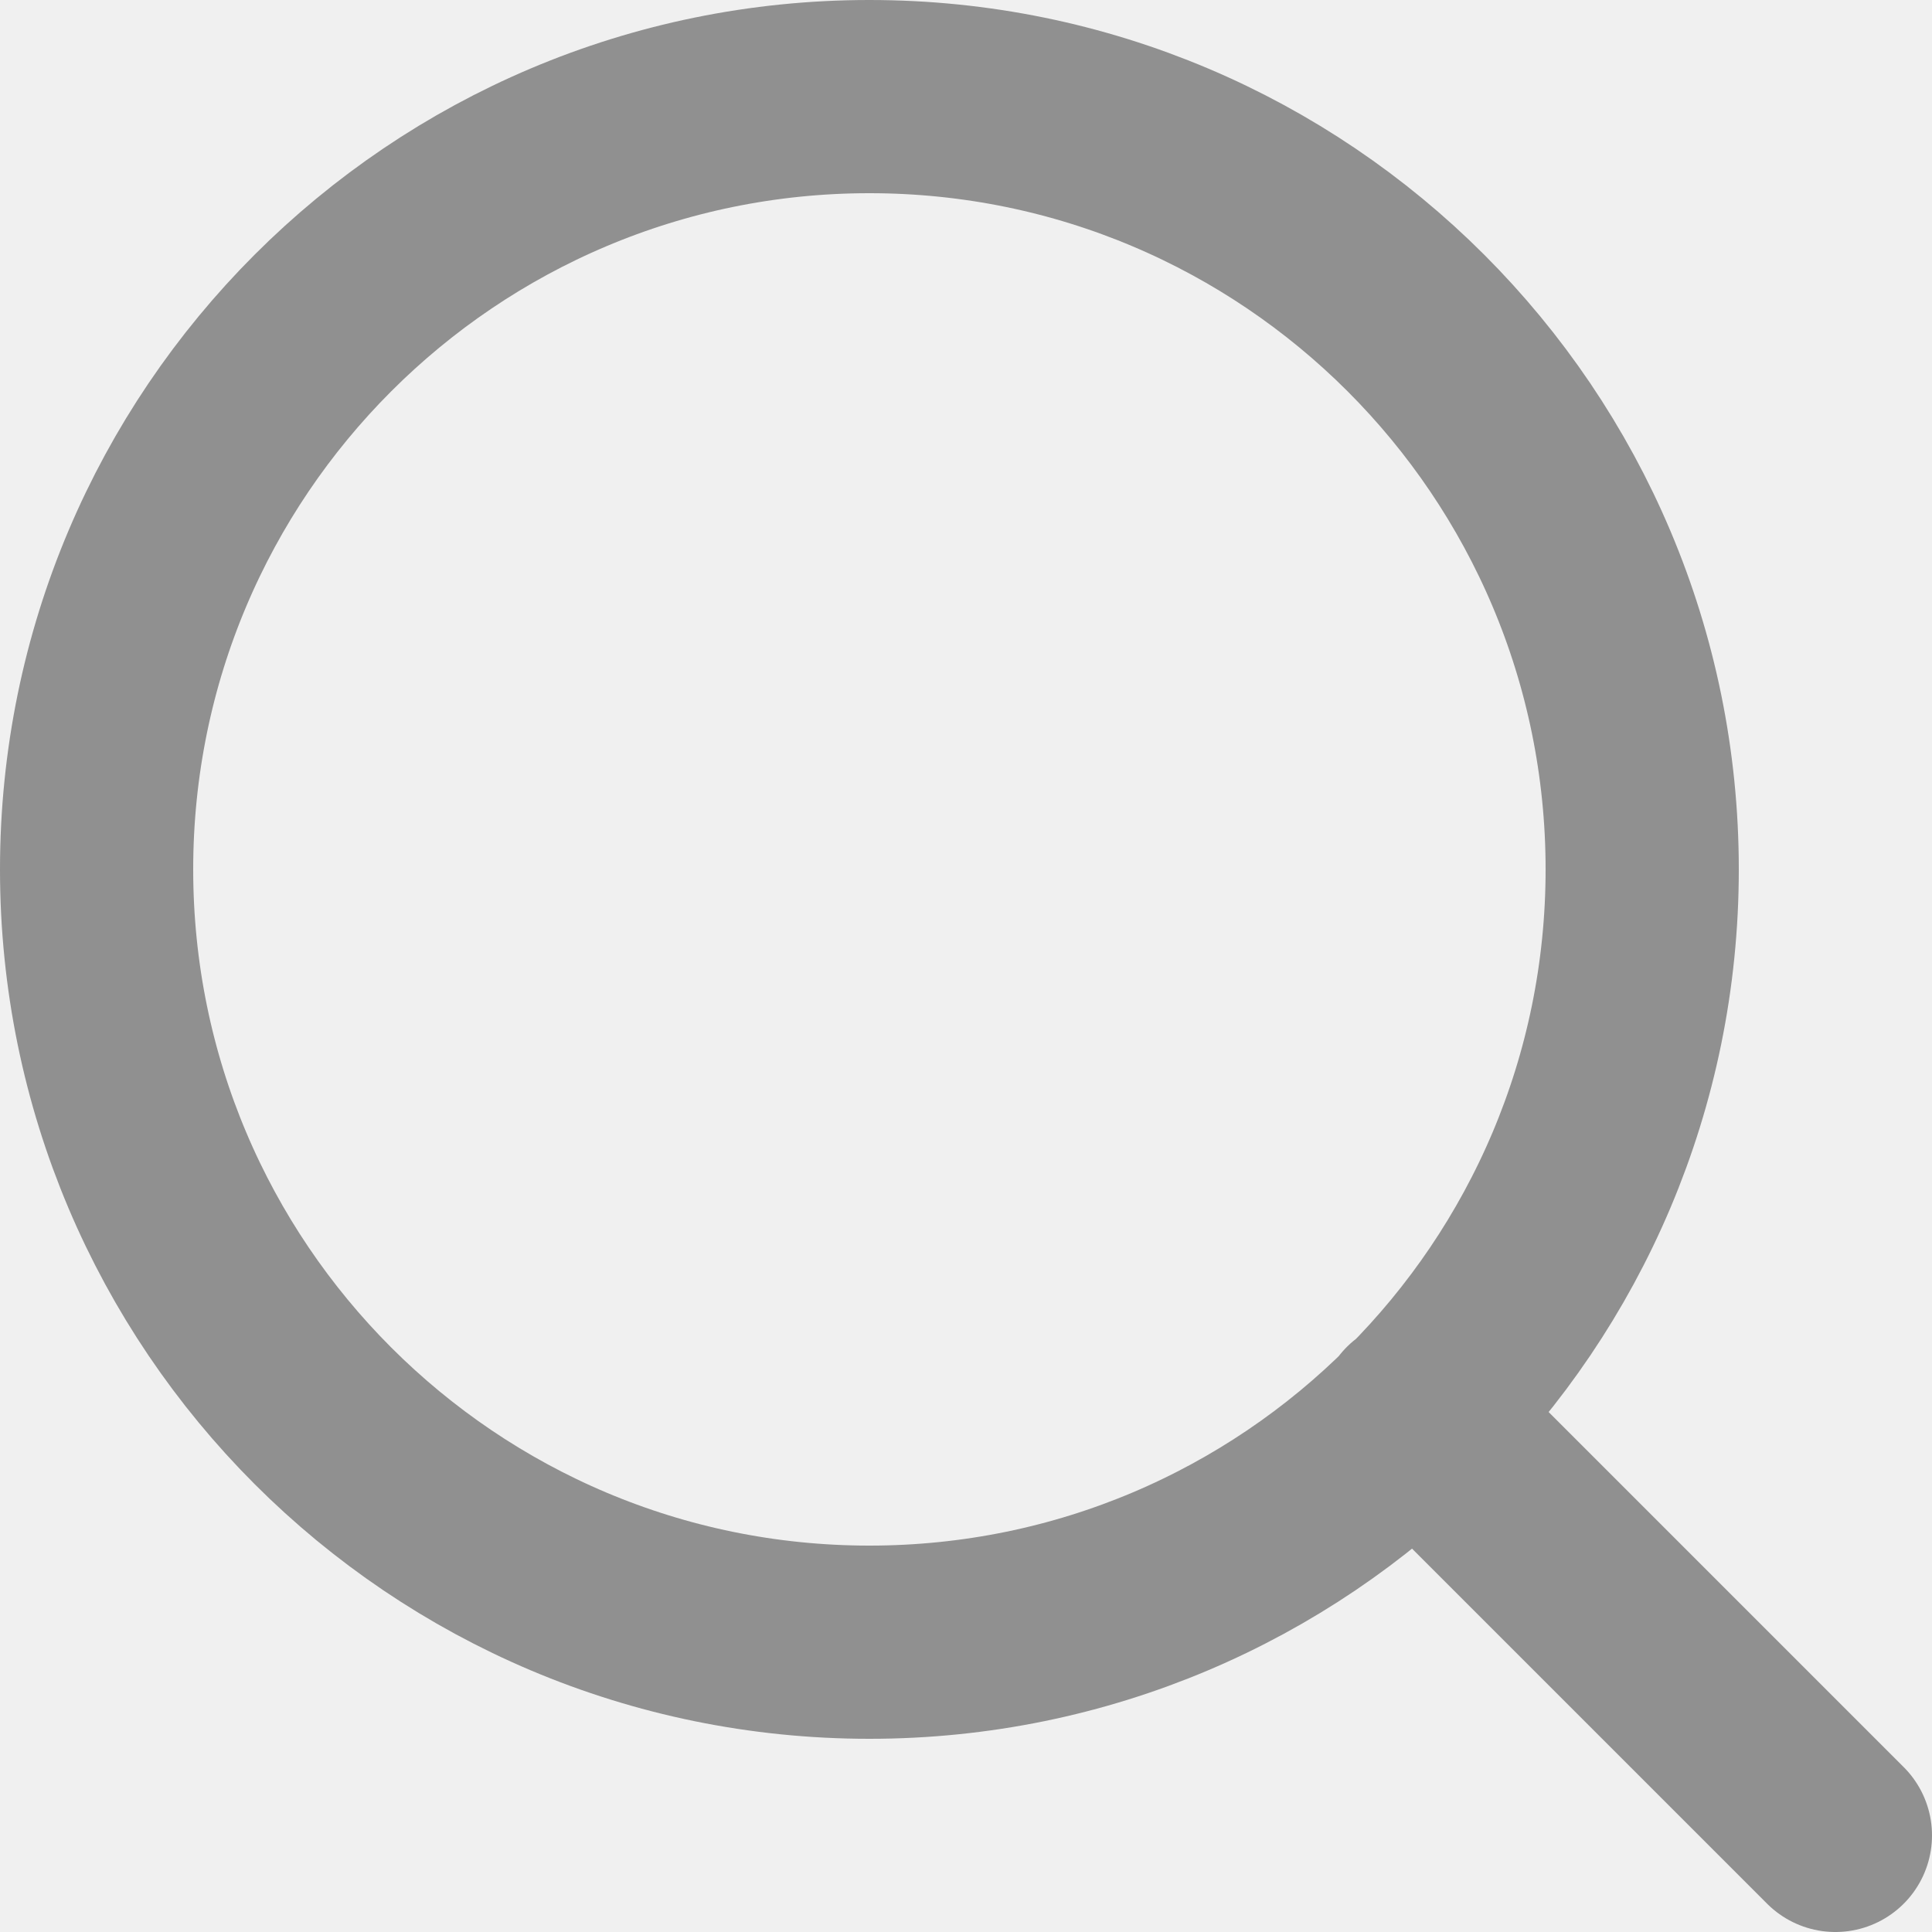
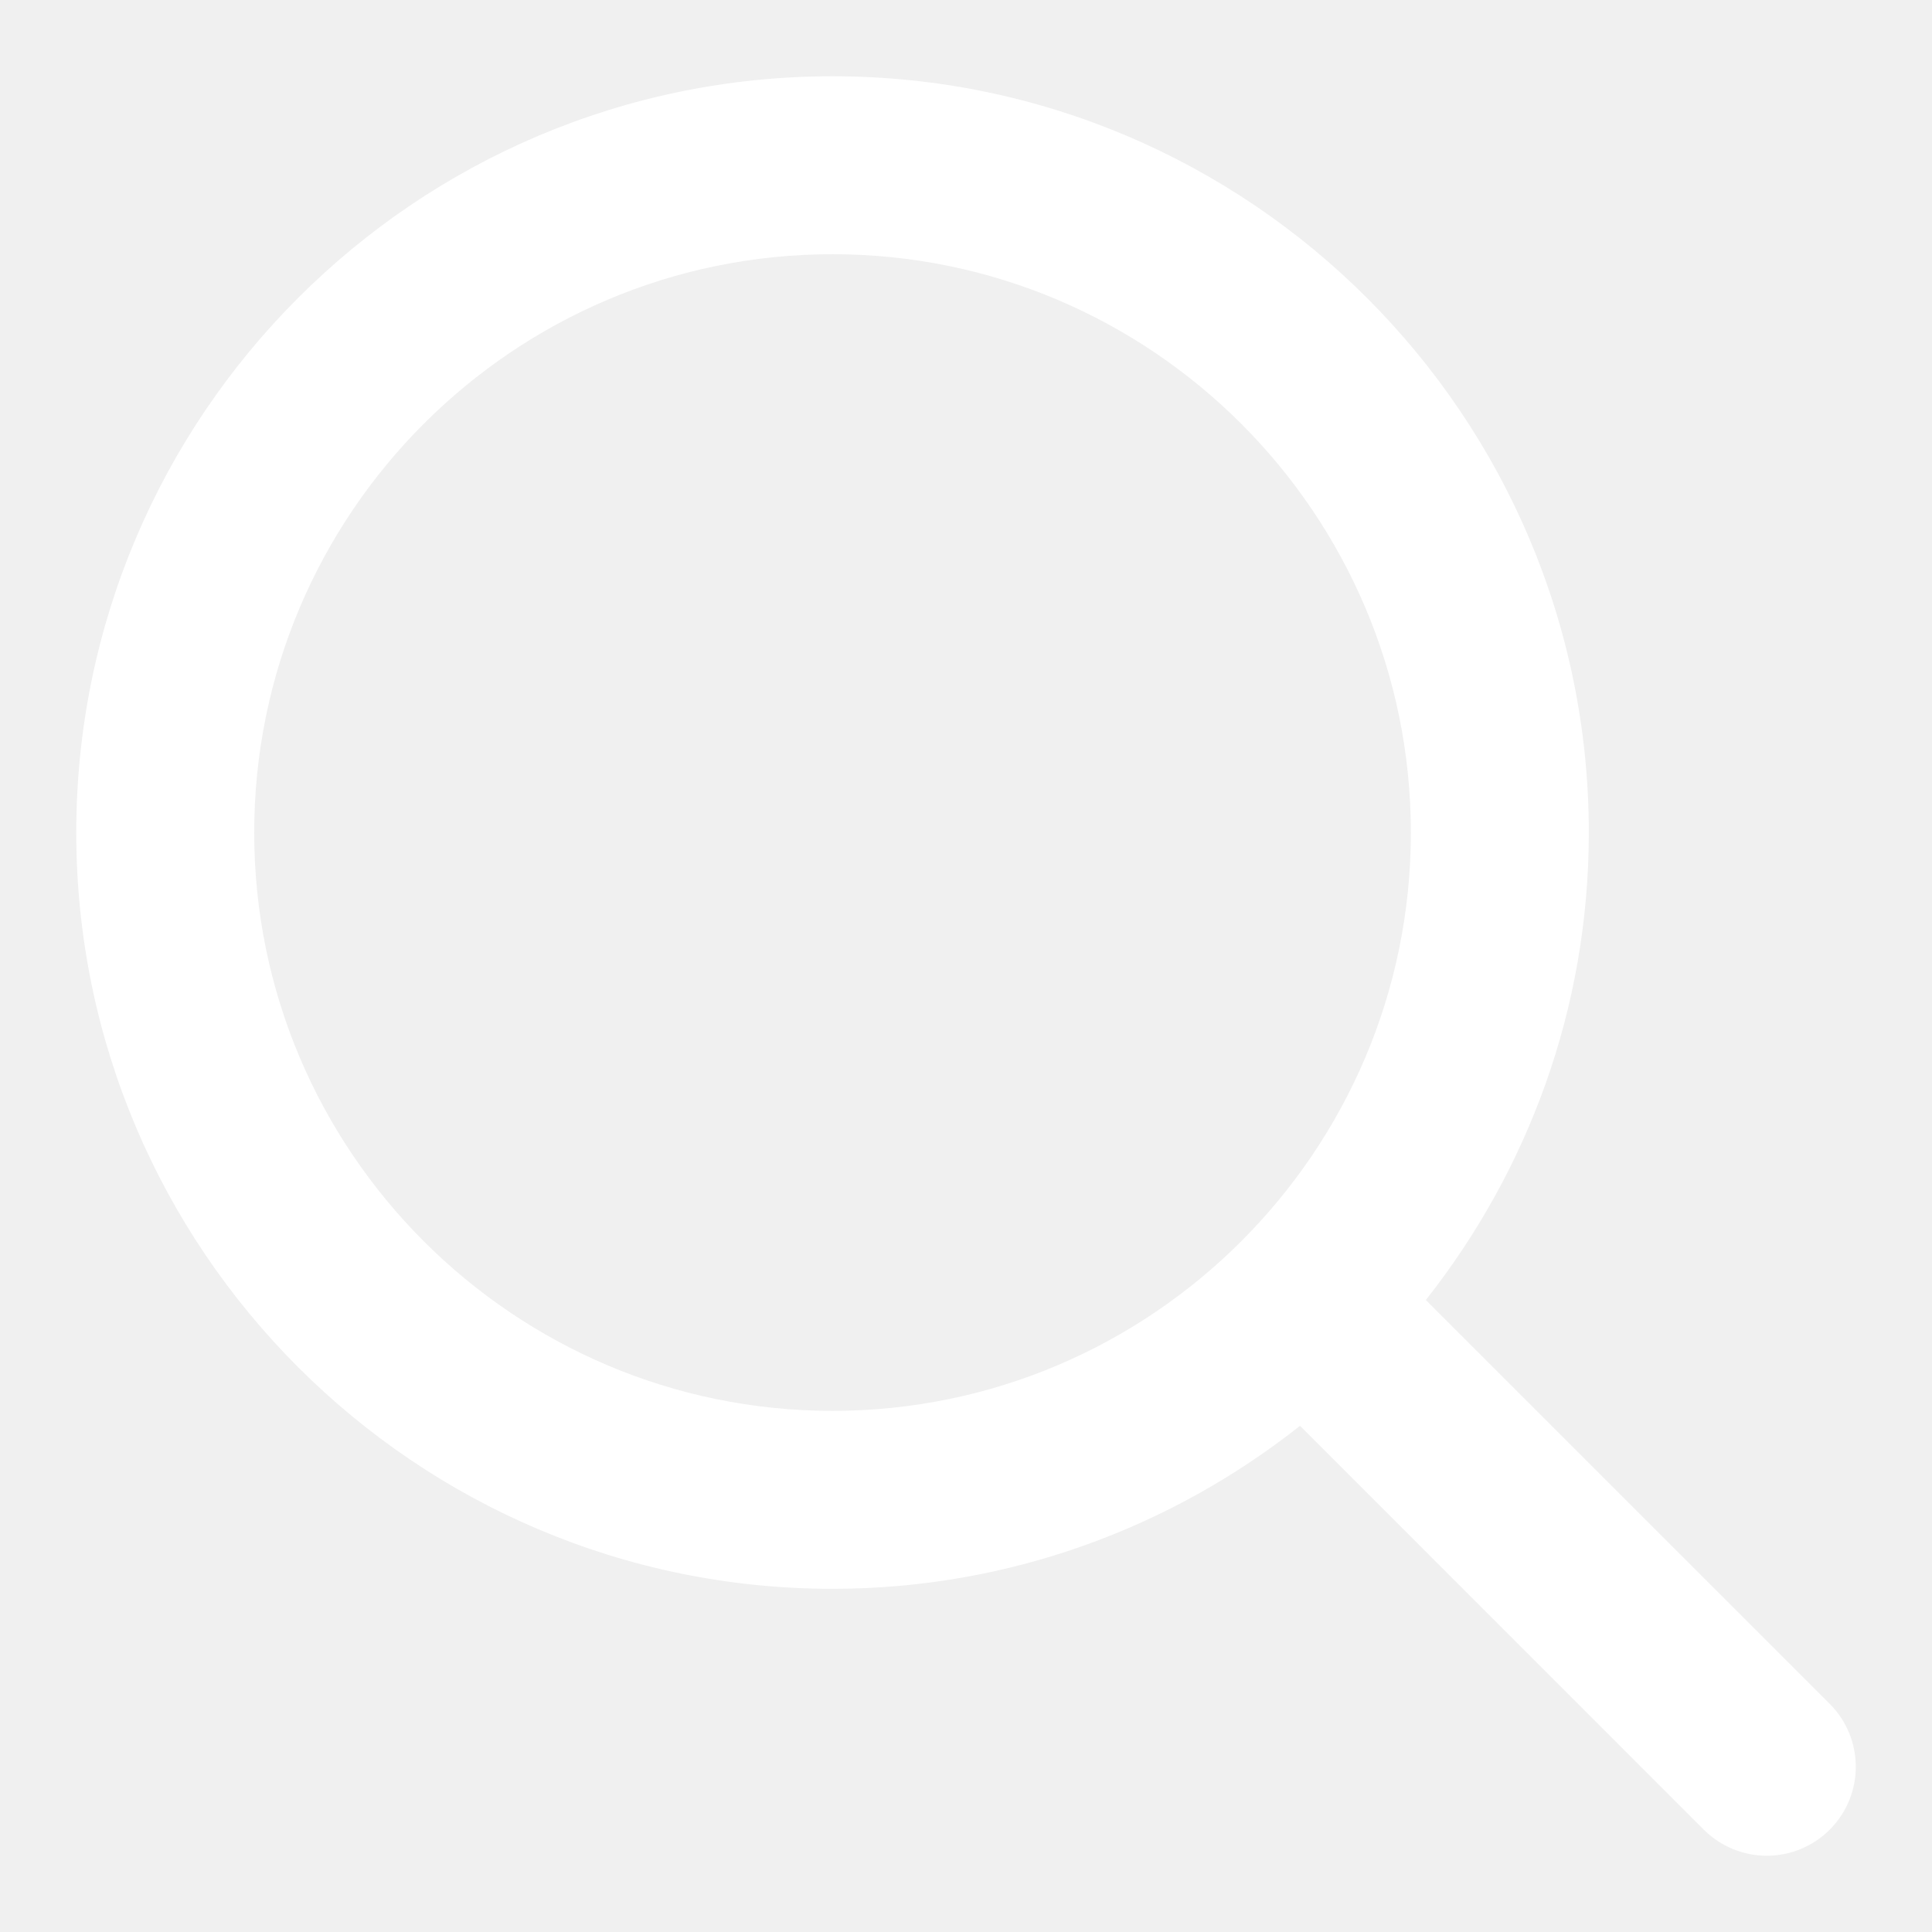
- <svg xmlns="http://www.w3.org/2000/svg" width="20" height="20" viewBox="0 0 20 20" fill="none">
-   <path d="M19 19L14.65 14.65M17 9C17 13.418 13.418 17 9 17C4.582 17 1 13.418 1 9C1 4.582 4.582 1 9 1C13.418 1 17 4.582 17 9Z" stroke="#909090" stroke-width="2" stroke-linecap="round" stroke-linejoin="round" />
+ <svg xmlns="http://www.w3.org/2000/svg" width="19" height="19" viewBox="0 0 19 19" fill="none">
+   <path d="M17.994 16.756L14.022 12.785C15.022 11.518 15.625 9.923 15.625 8.188C15.625 4.086 12.289 0.75 8.187 0.75C4.086 0.75 0.75 4.086 0.75 8.188C0.75 12.289 4.086 15.625 8.187 15.625C9.923 15.625 11.518 15.023 12.785 14.022L16.756 17.994C16.927 18.164 17.151 18.25 17.375 18.25C17.599 18.25 17.823 18.164 17.994 17.994C18.336 17.651 18.336 17.099 17.994 16.756ZM2.5 8.188C2.5 5.051 5.051 2.5 8.187 2.5C11.323 2.5 13.875 5.051 13.875 8.188C13.875 11.323 11.323 13.875 8.187 13.875C5.051 13.875 2.5 11.323 2.5 8.188Z" fill="white" />
</svg>
